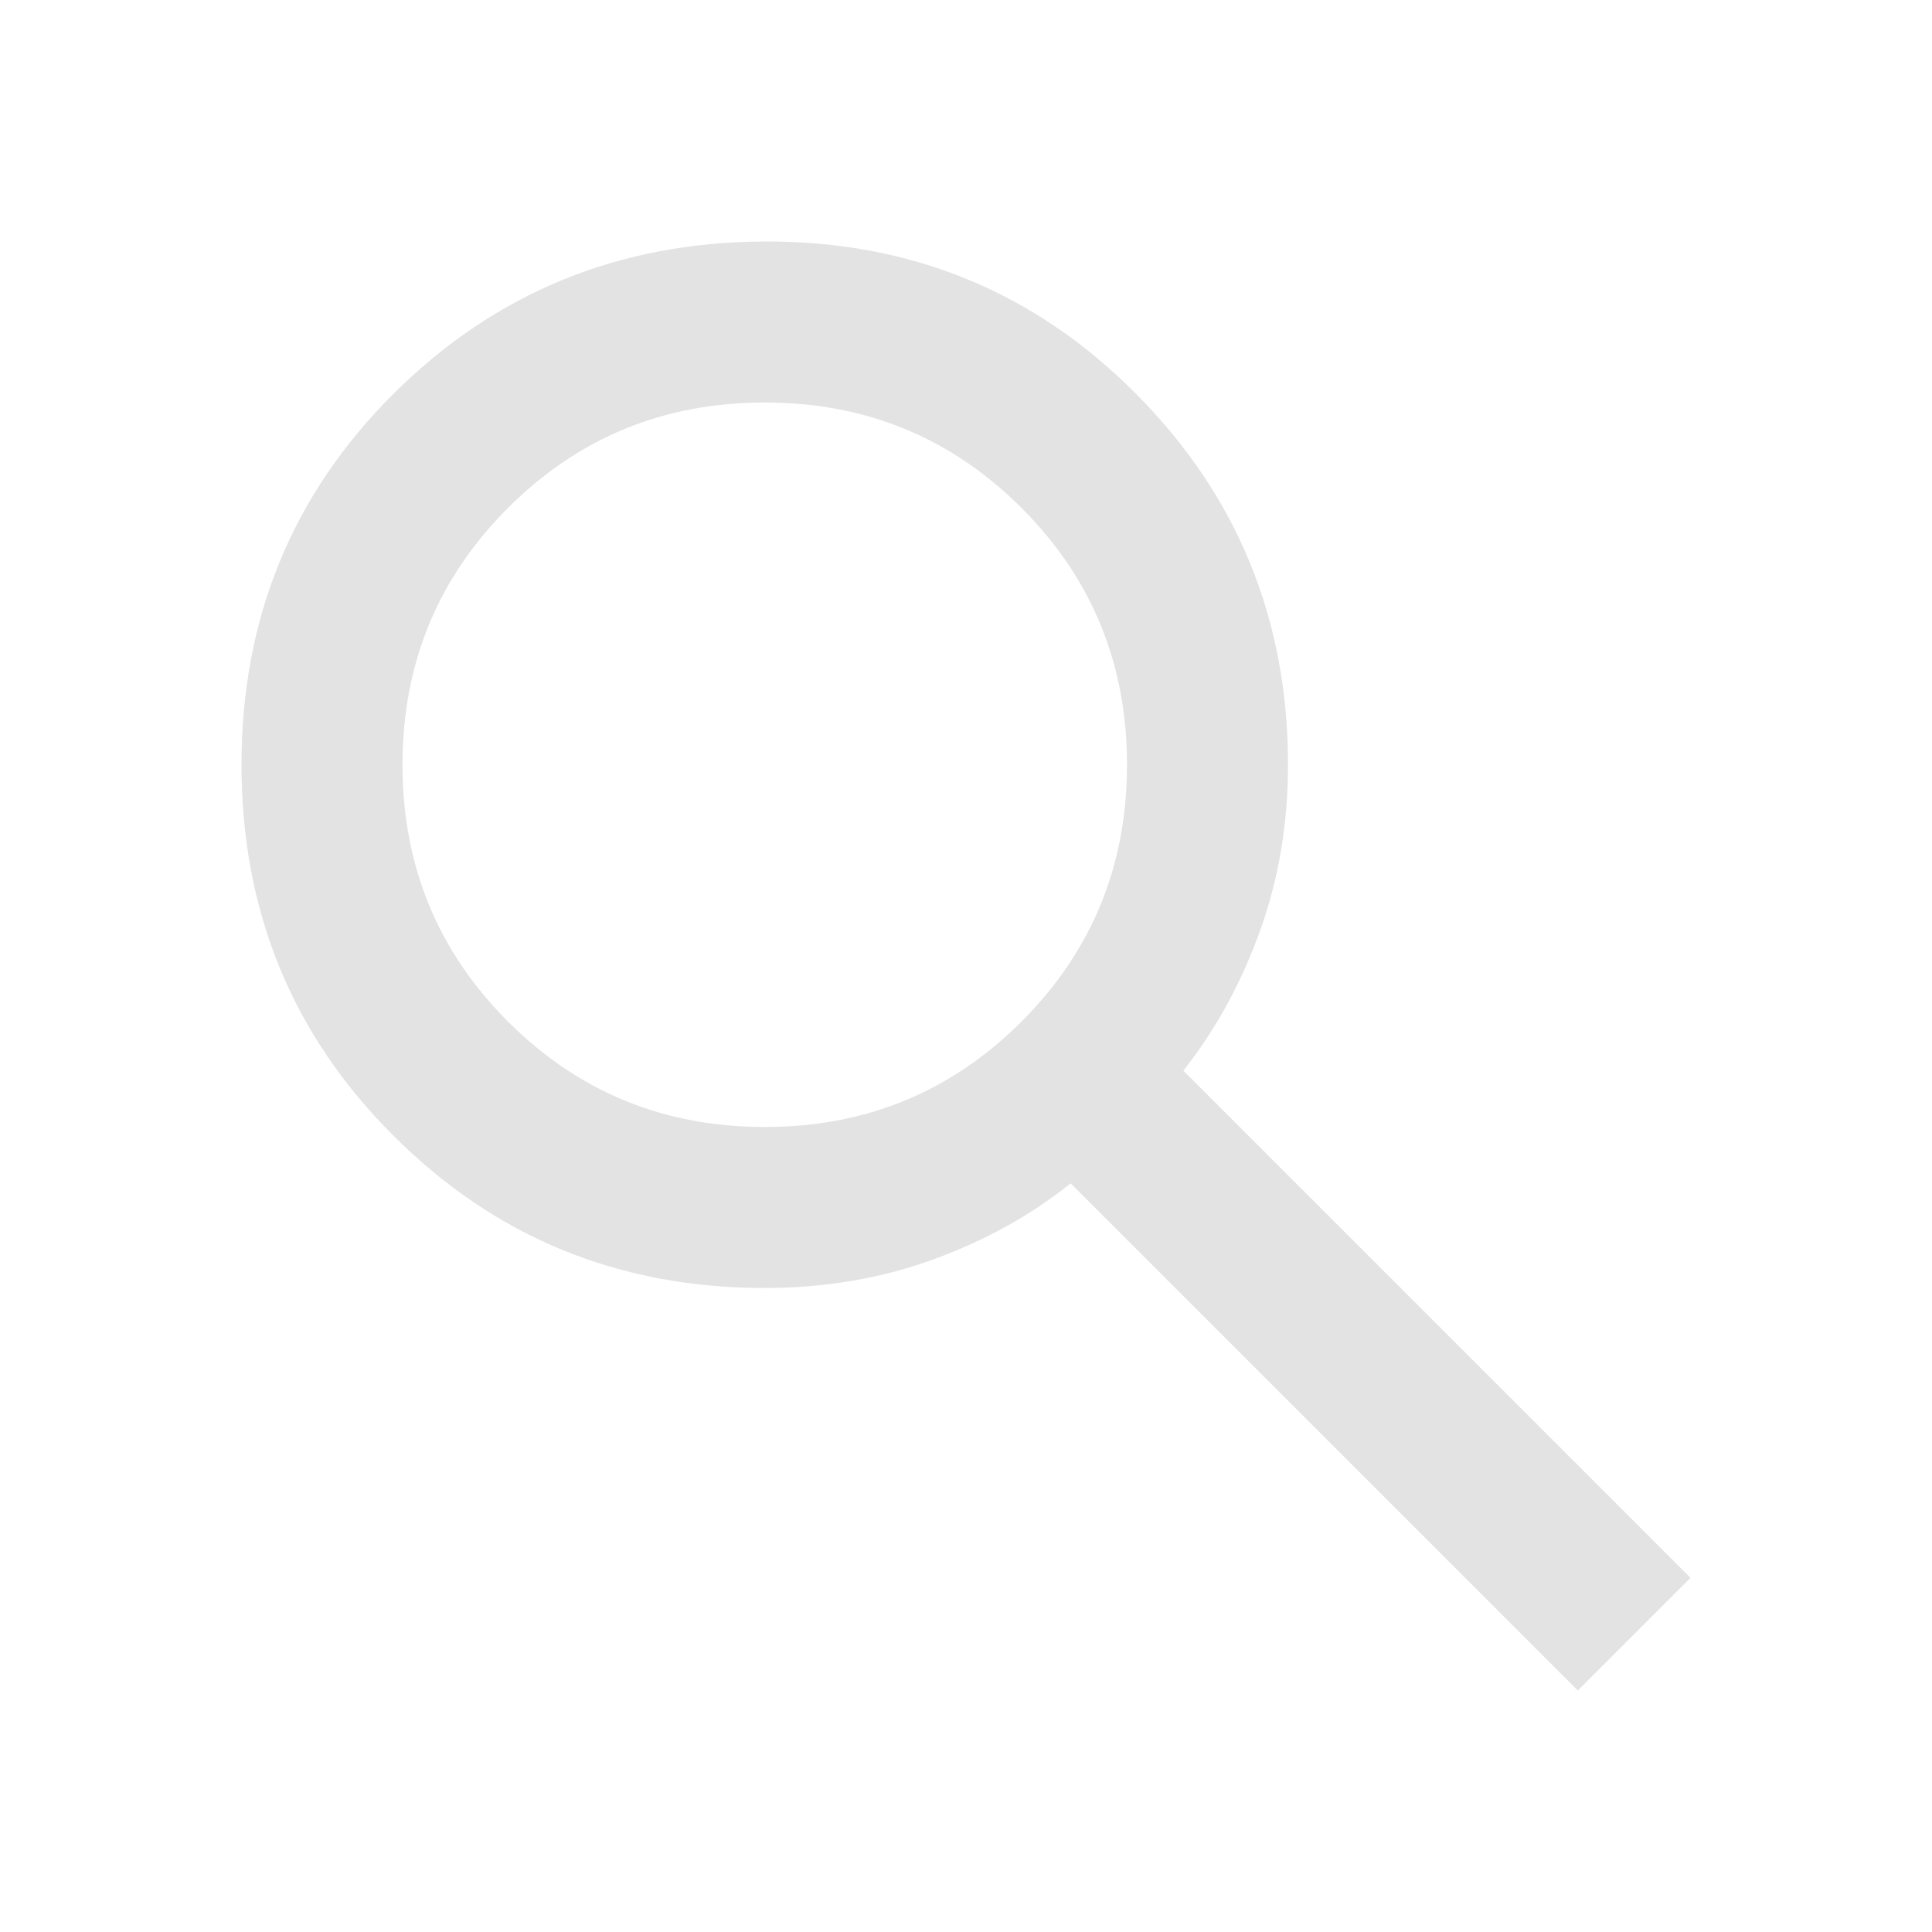
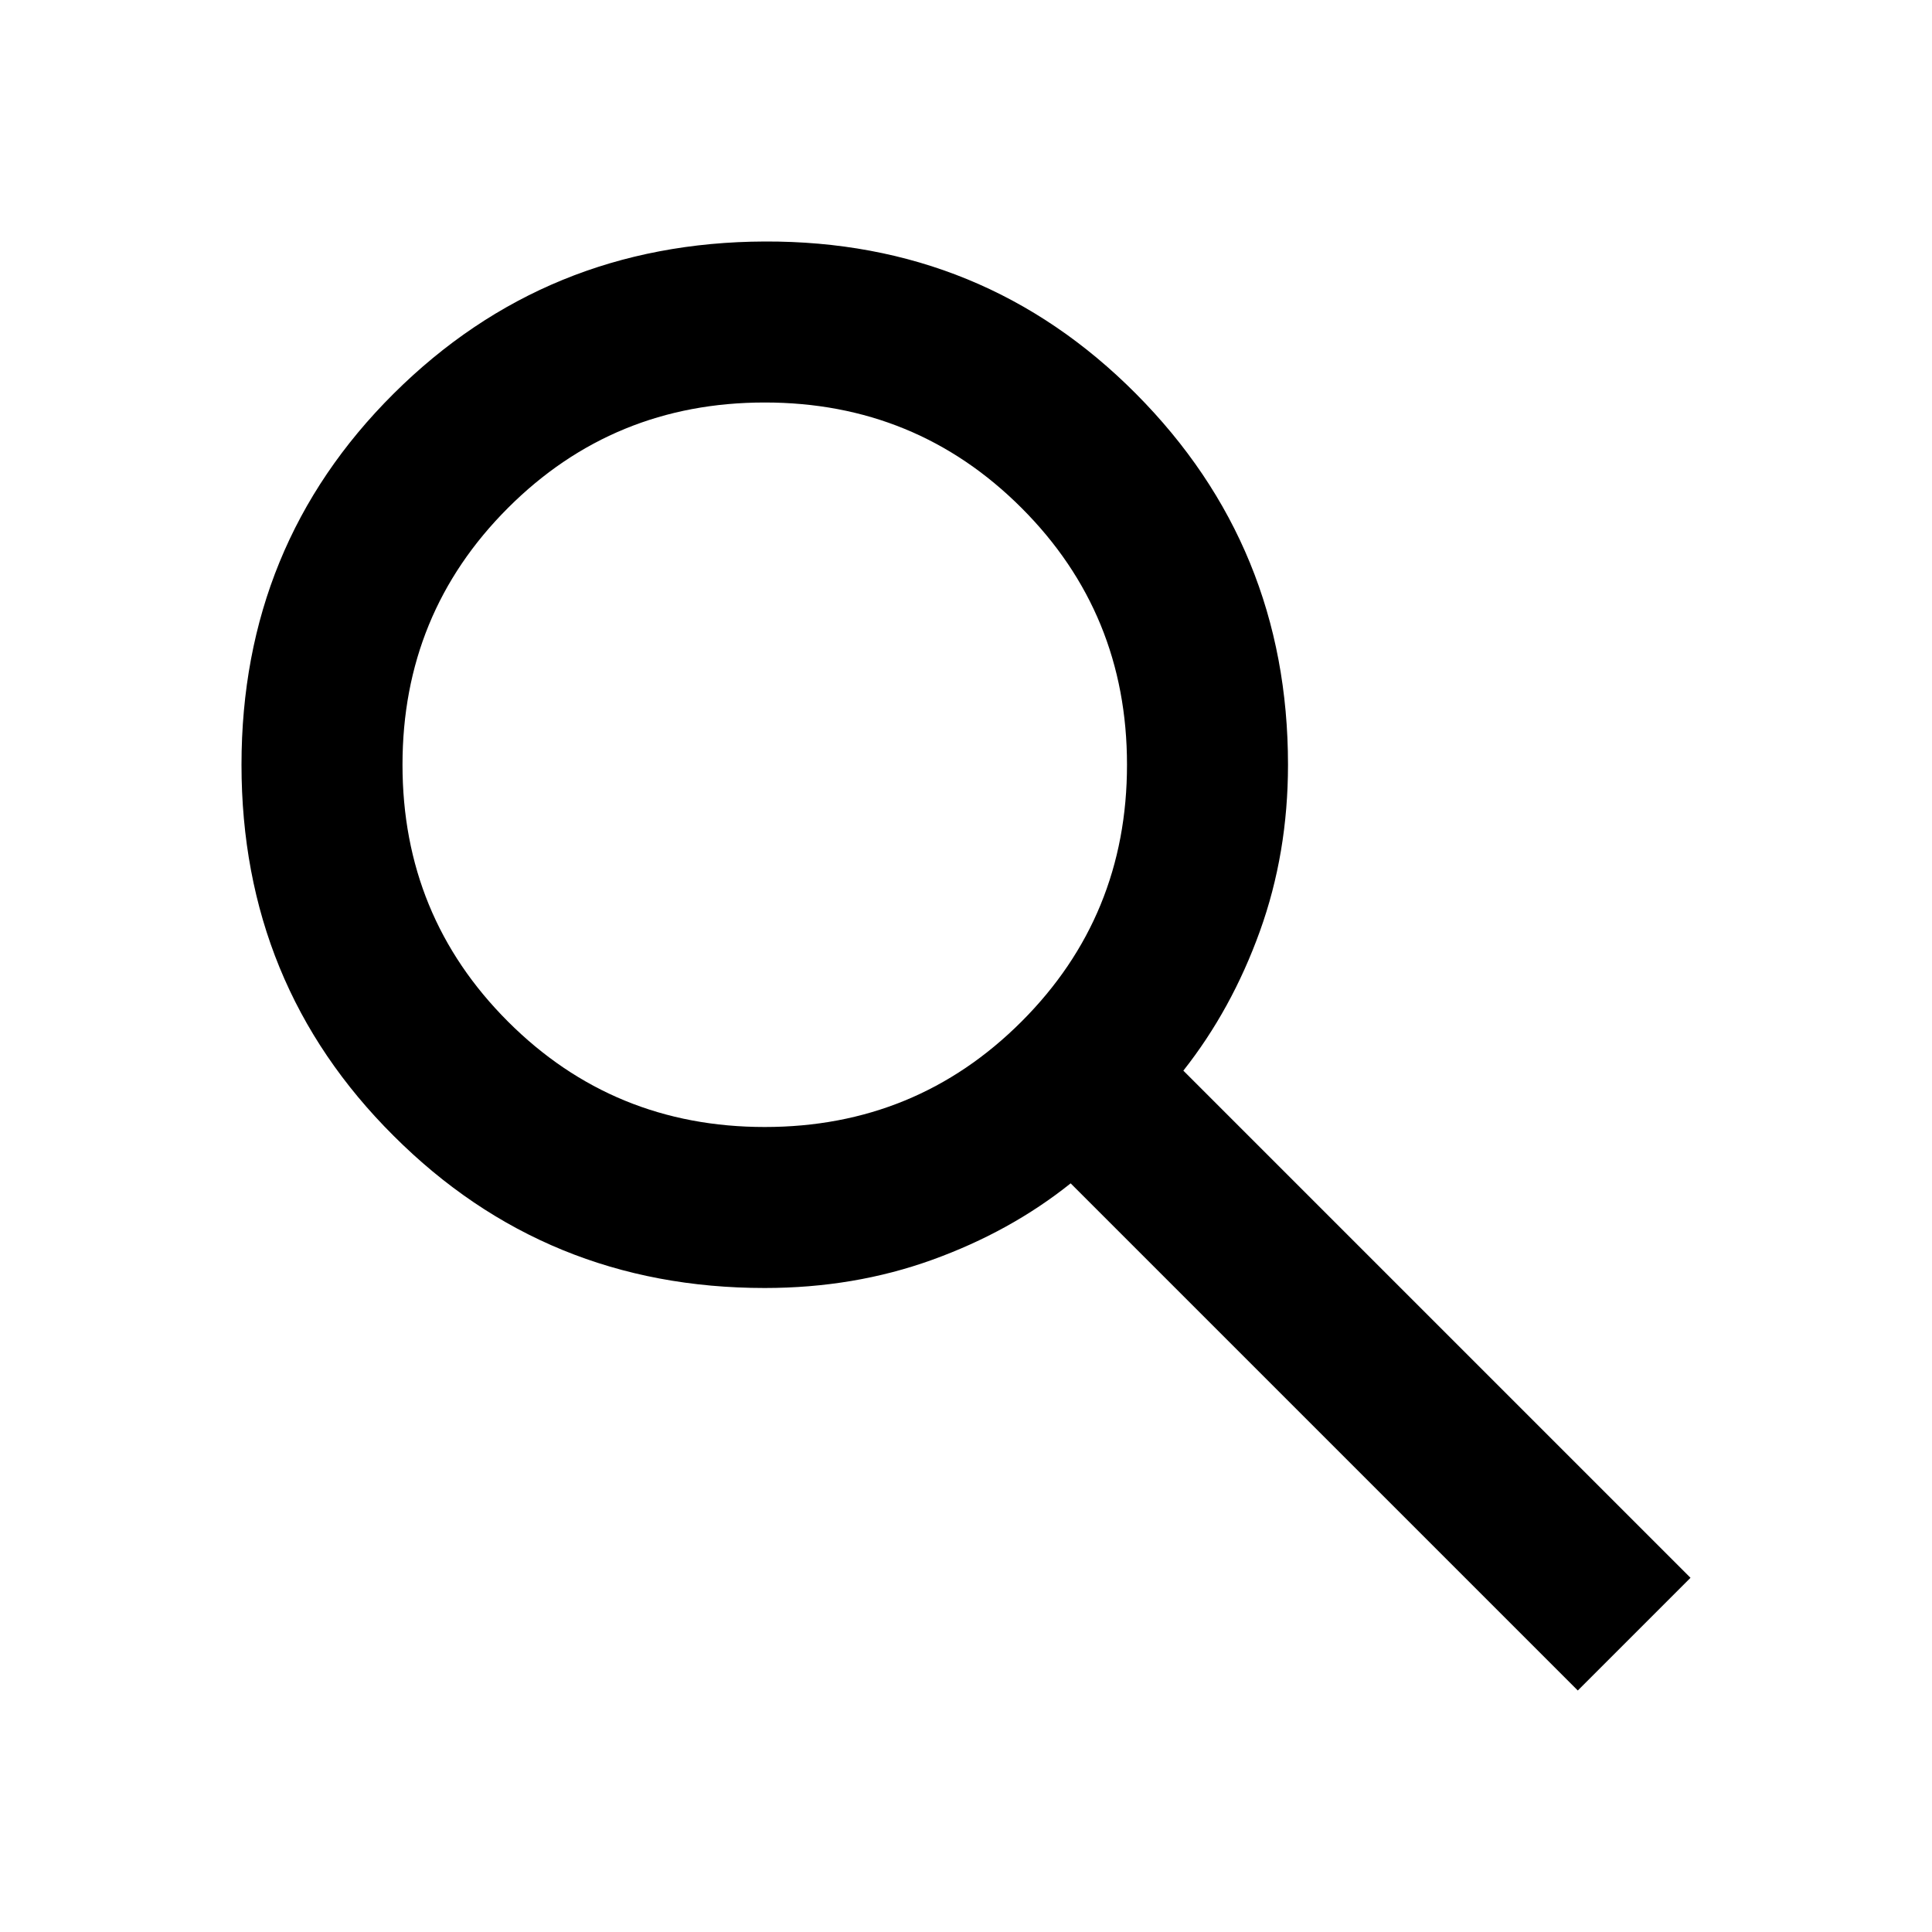
- <svg xmlns="http://www.w3.org/2000/svg" viewBox="0 0 24 24" height="24px" width="24px" fill="#e3e3e3">
+ <svg xmlns="http://www.w3.org/2000/svg" viewBox="0 0 24 24" height="24px" width="24px" fill="#000000">
  <path d="M19.6,21l-6.3-6.3q-0.75,0.6-1.72,0.95T9.5,16q-2.72,0-4.61-1.89Q3,12.23 3,9.5Q3,6.77 4.89,4.89T9.5,3t4.61,1.89T16,9.5q0,1.1-0.35,2.07T14.7,13.3L21,19.6L19.6,21ZM9.5,14q1.88,0 3.19-1.31T14,9.5T12.69,6.31T9.5,5T6.31,6.31T5,9.5t1.31,3.19T9.5,14Z" />
</svg>
